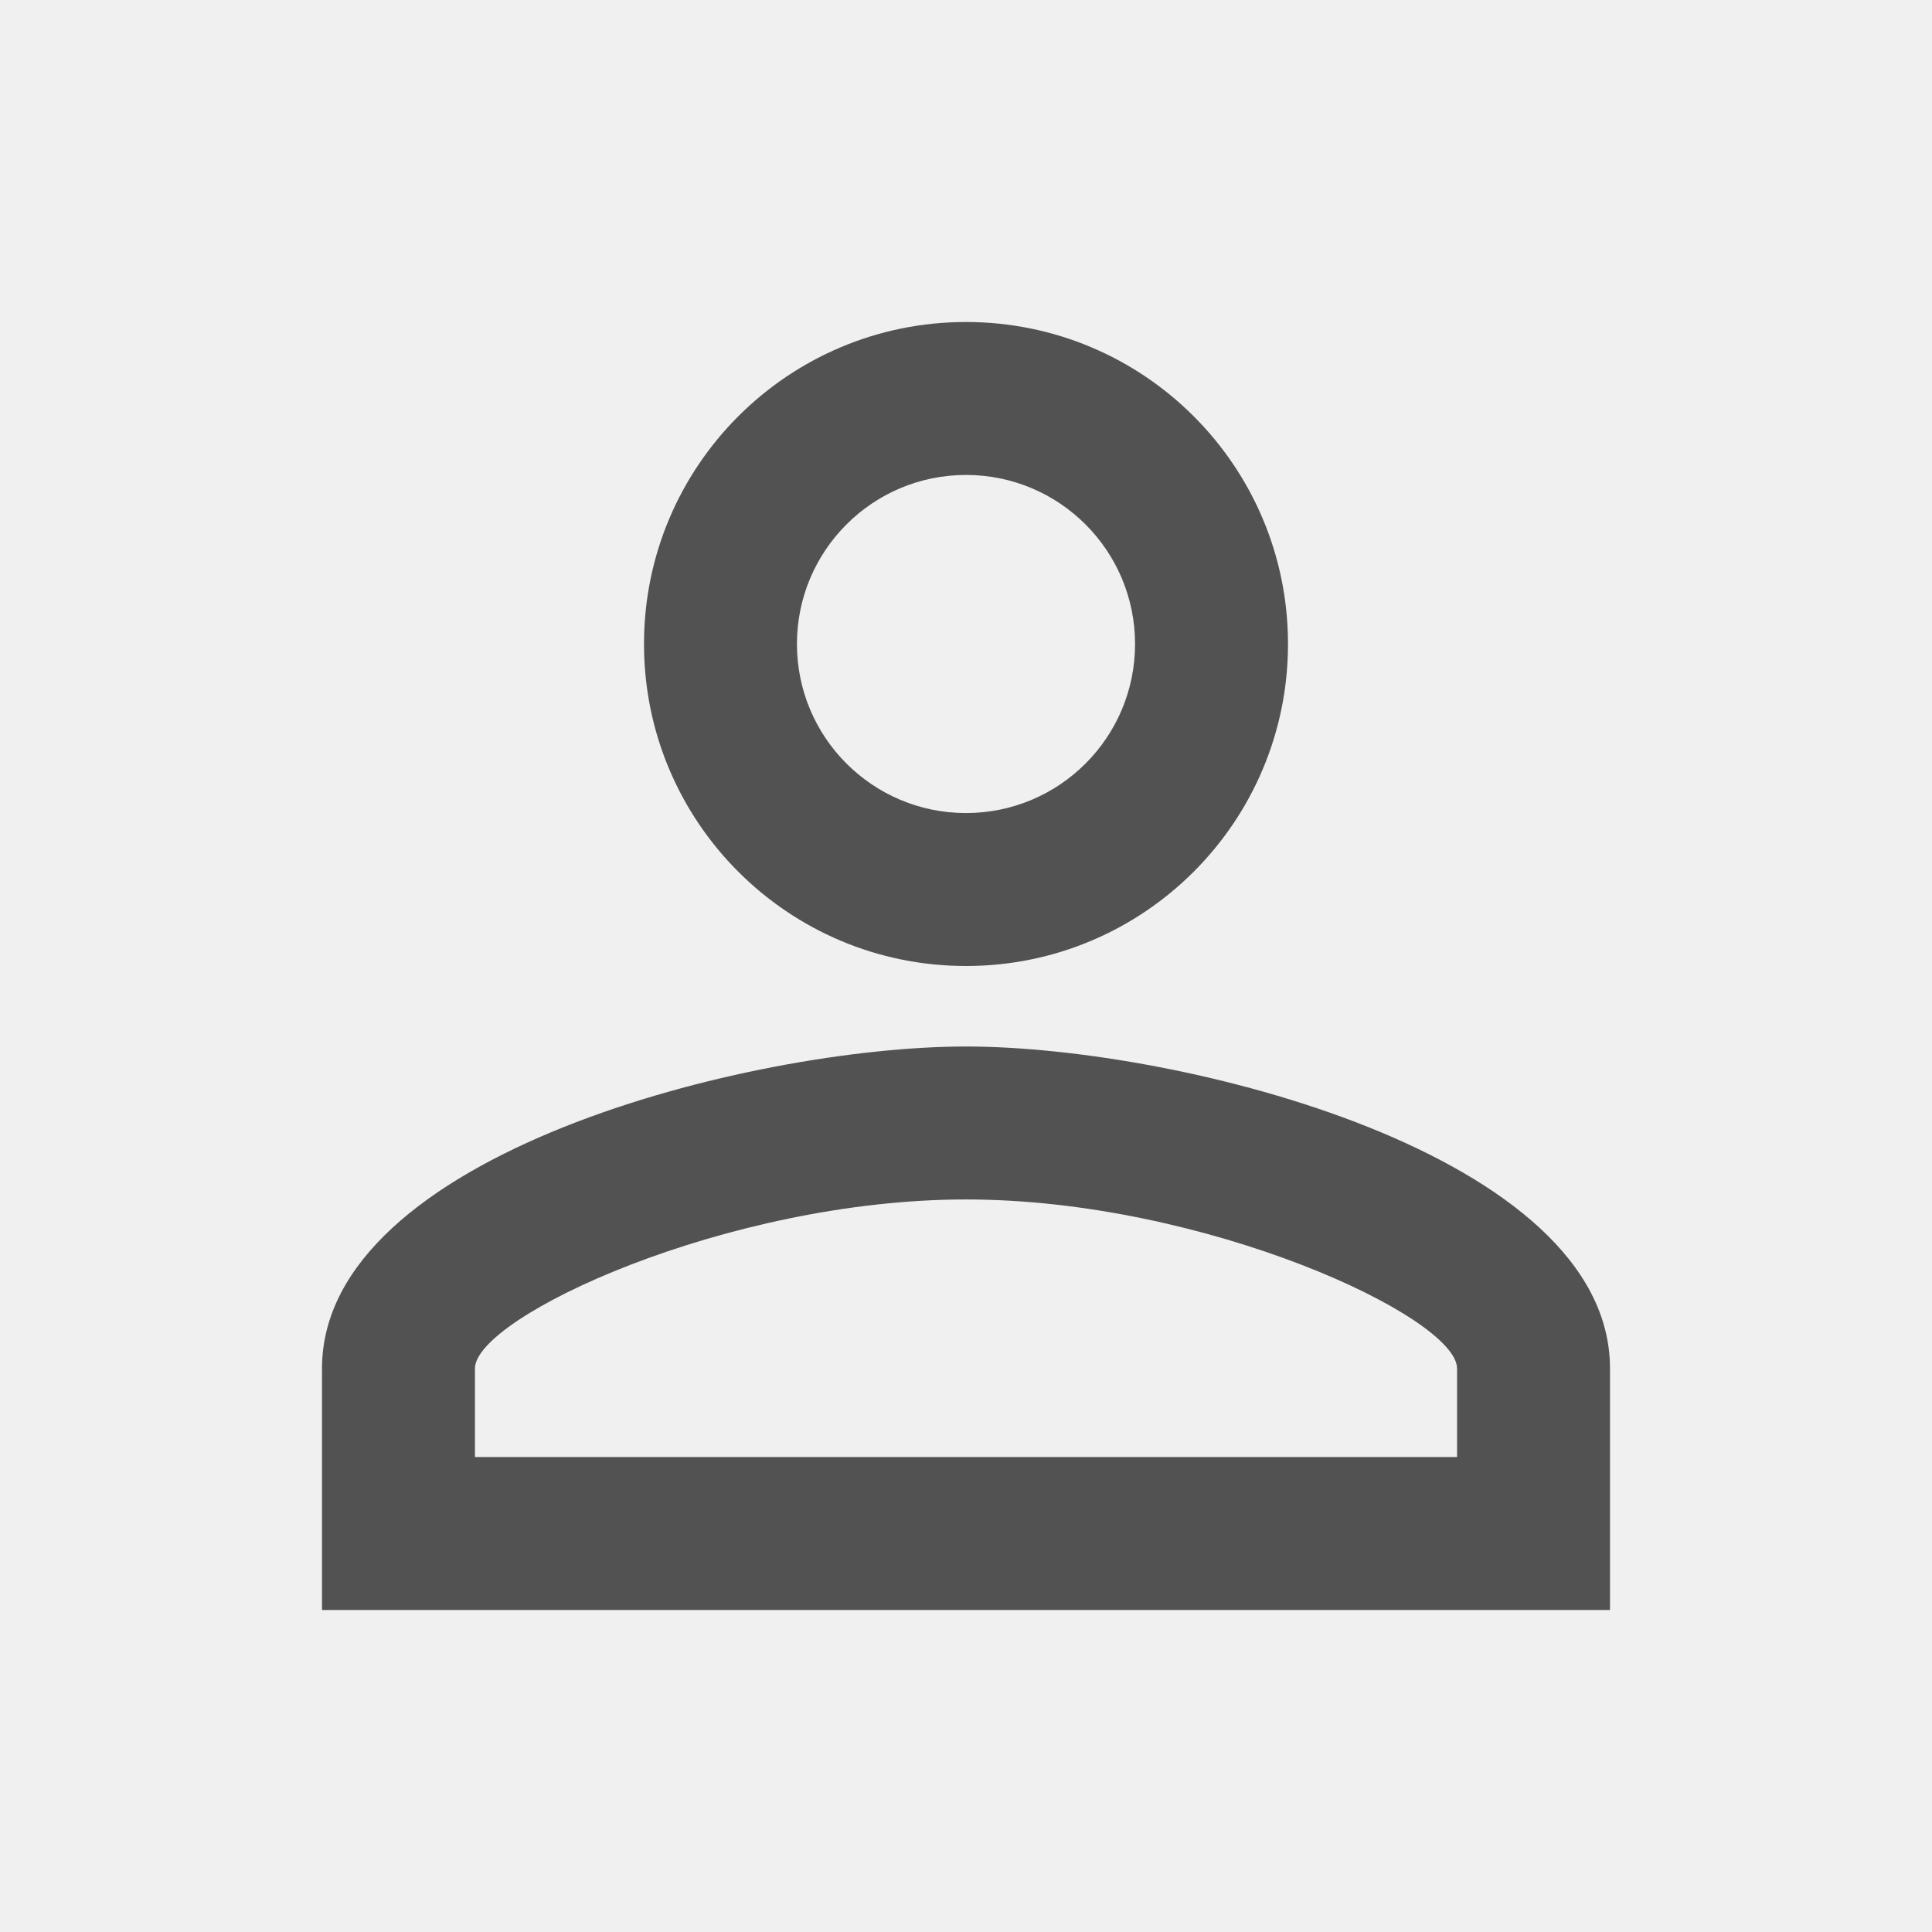
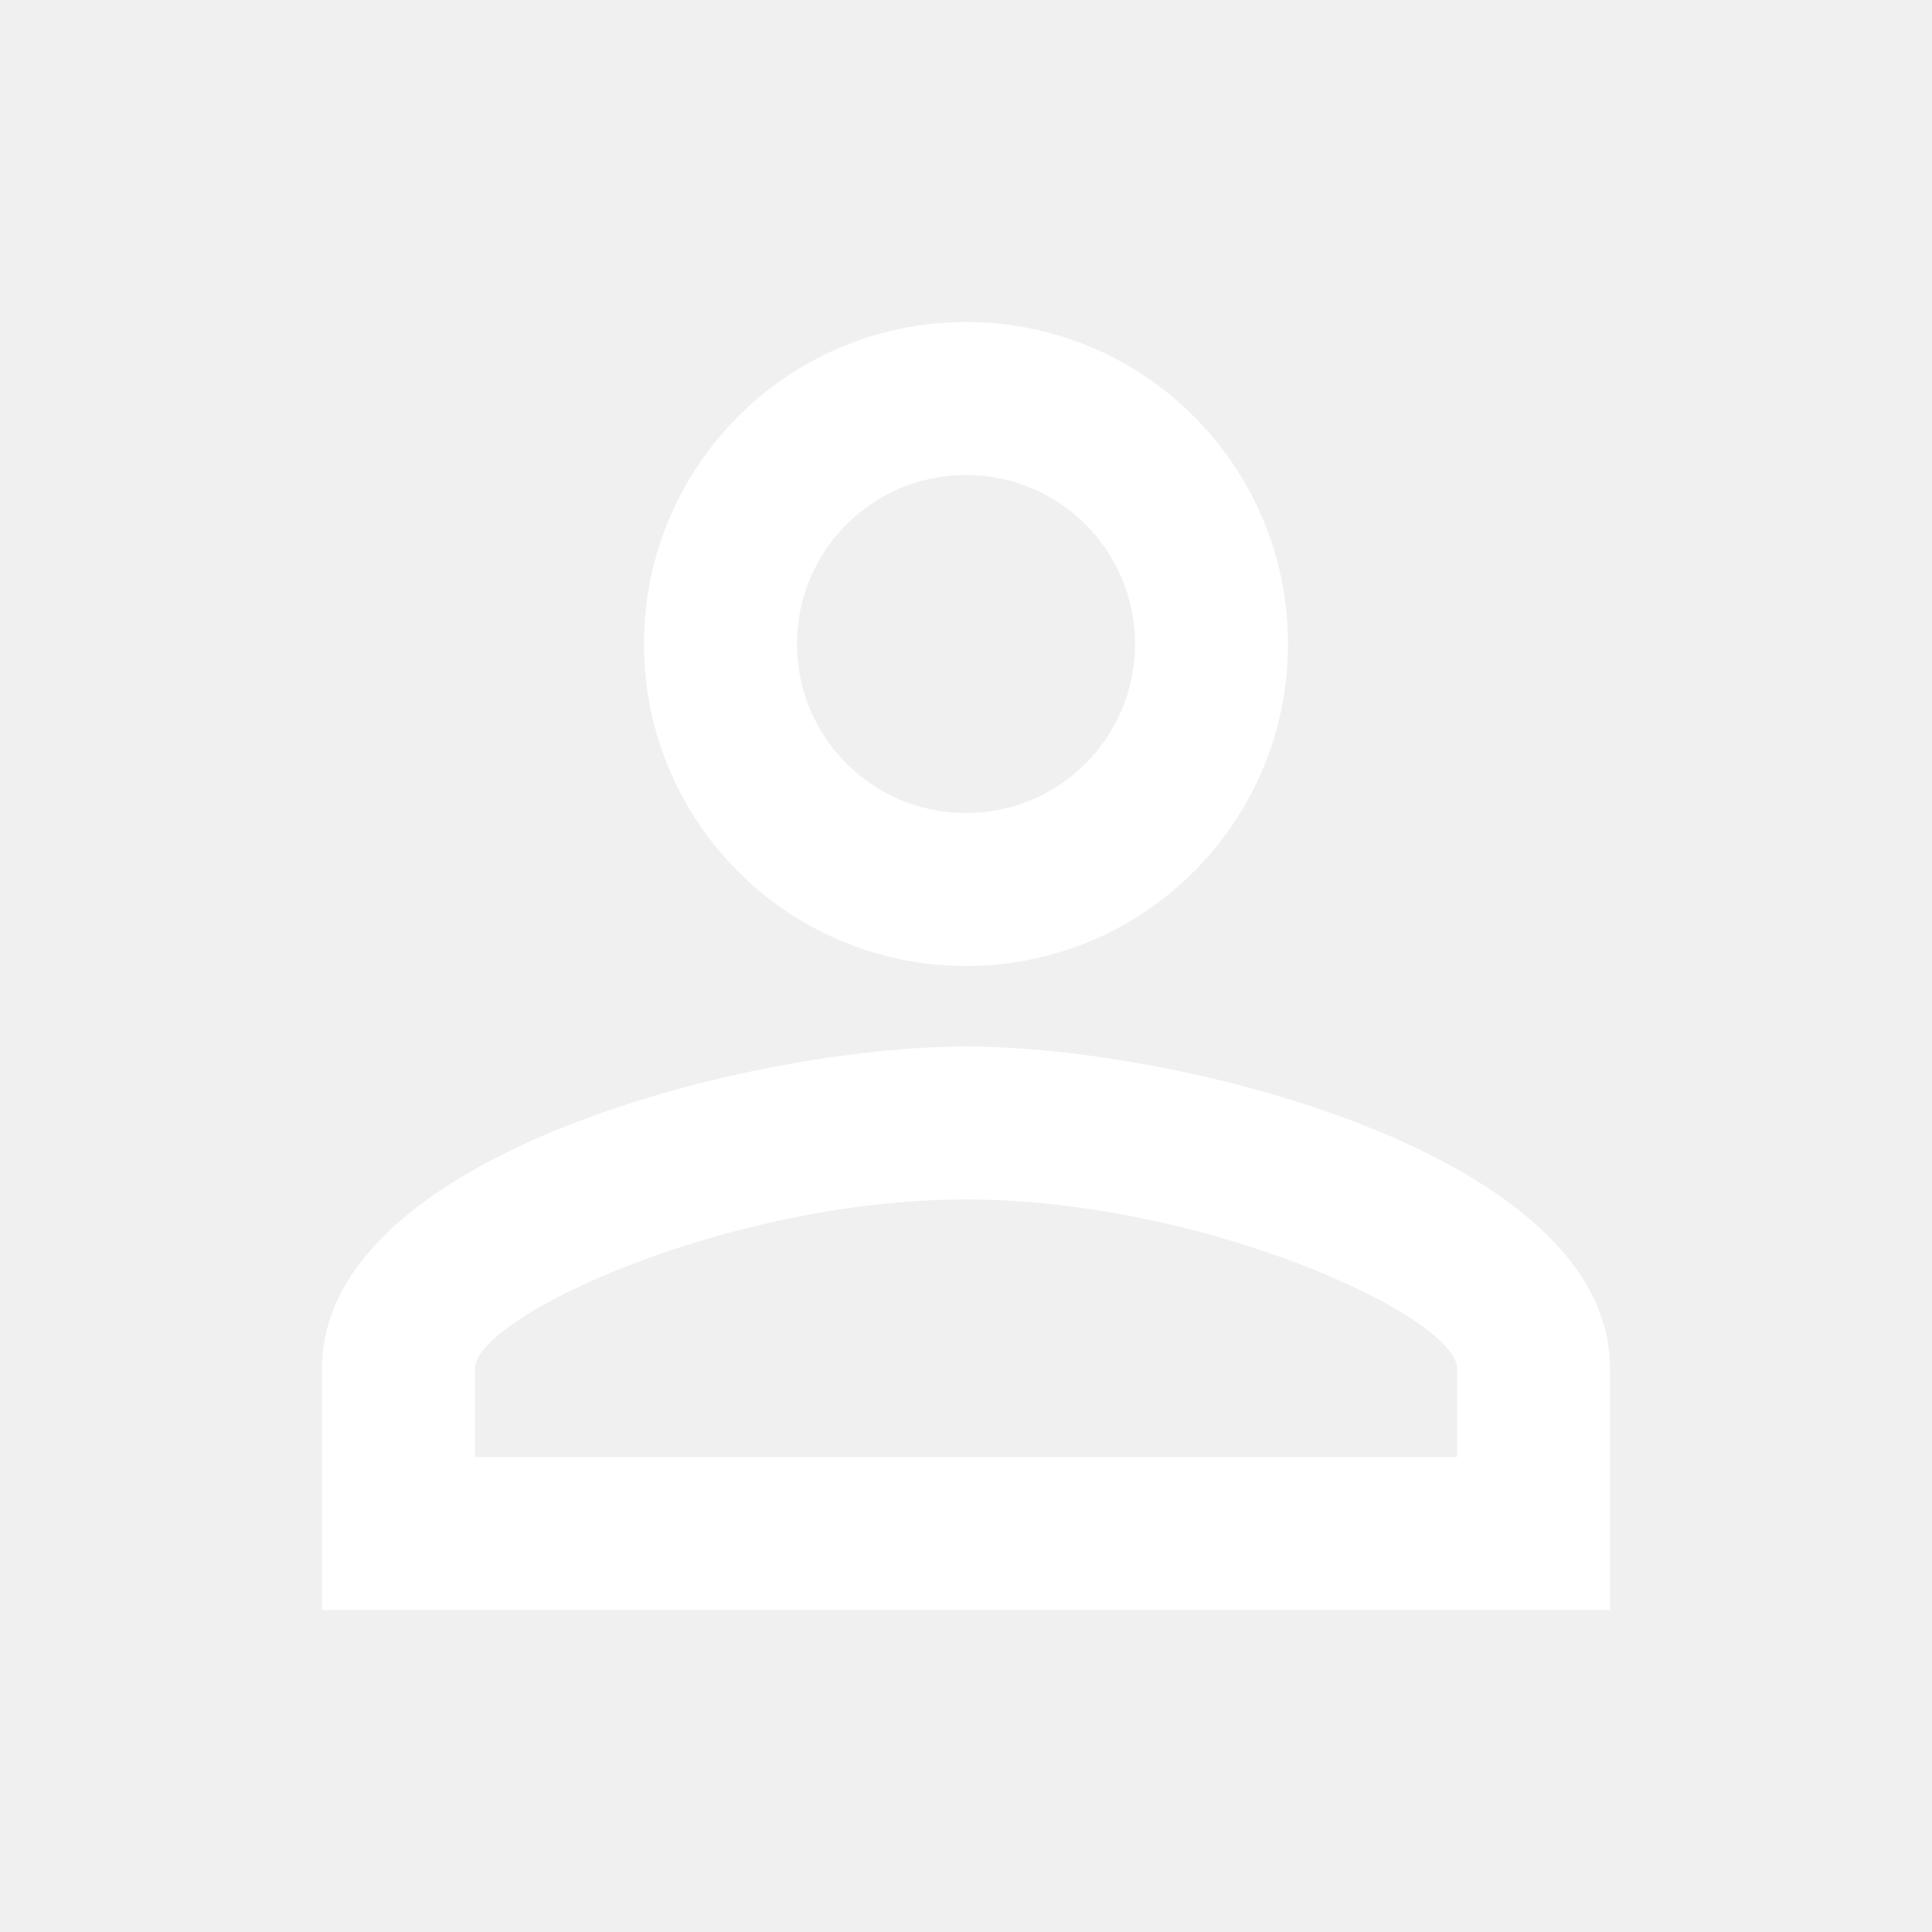
- <svg xmlns="http://www.w3.org/2000/svg" fill="#525252" height="24" viewBox="0 0 24 24" width="24">
+ <svg xmlns="http://www.w3.org/2000/svg" fill="#ffffff" height="24" viewBox="0 0 24 24" width="24">
  <path d="M12 5.9c1.16 0 2.1.94 2.1 2.1s-.94 2.1-2.1 2.1S9.9 9.16 9.9 8s.94-2.1 2.1-2.1m0 9c2.97 0 6.1 1.46 6.1 2.1v1.1H5.9V17c0-.64 3.13-2.1 6.1-2.1M12 4C9.79 4 8 5.79 8 8s1.79 4 4 4 4-1.79 4-4-1.79-4-4-4zm0 9c-2.67 0-8 1.34-8 4v3h16v-3c0-2.66-5.33-4-8-4z" />
  <path d="M0 0h24v24H0z" fill="none" />
</svg>
